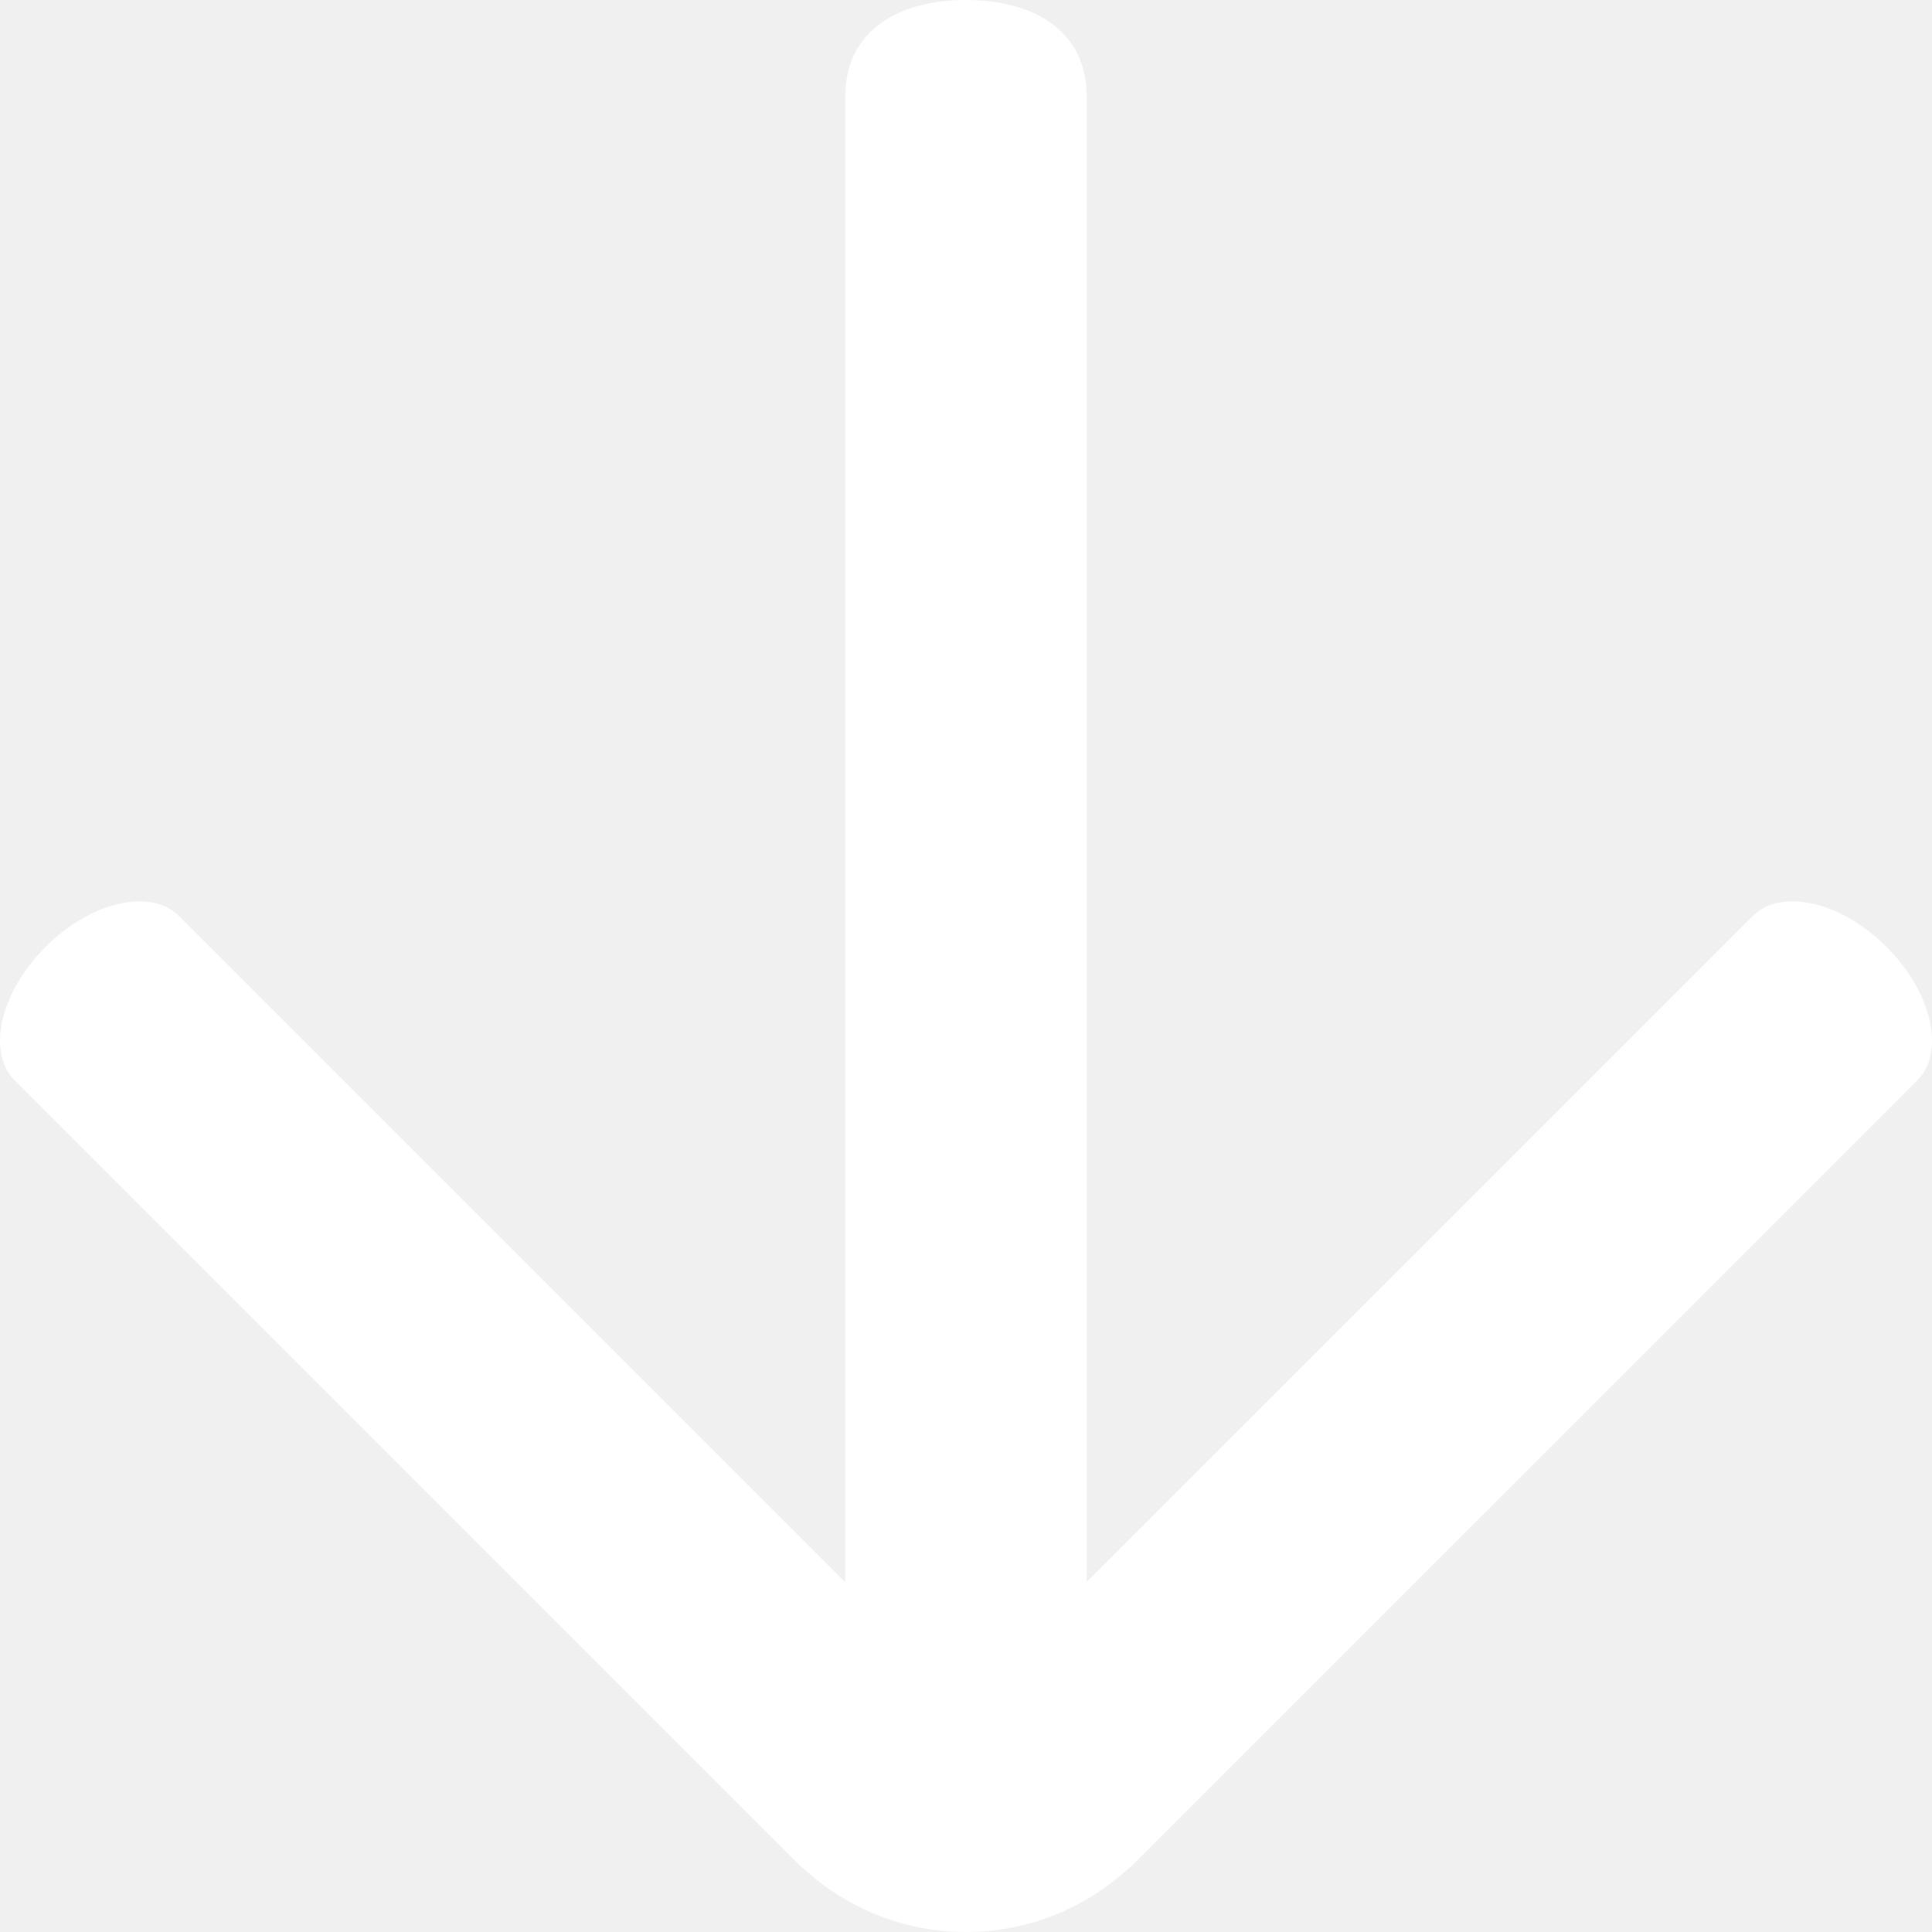
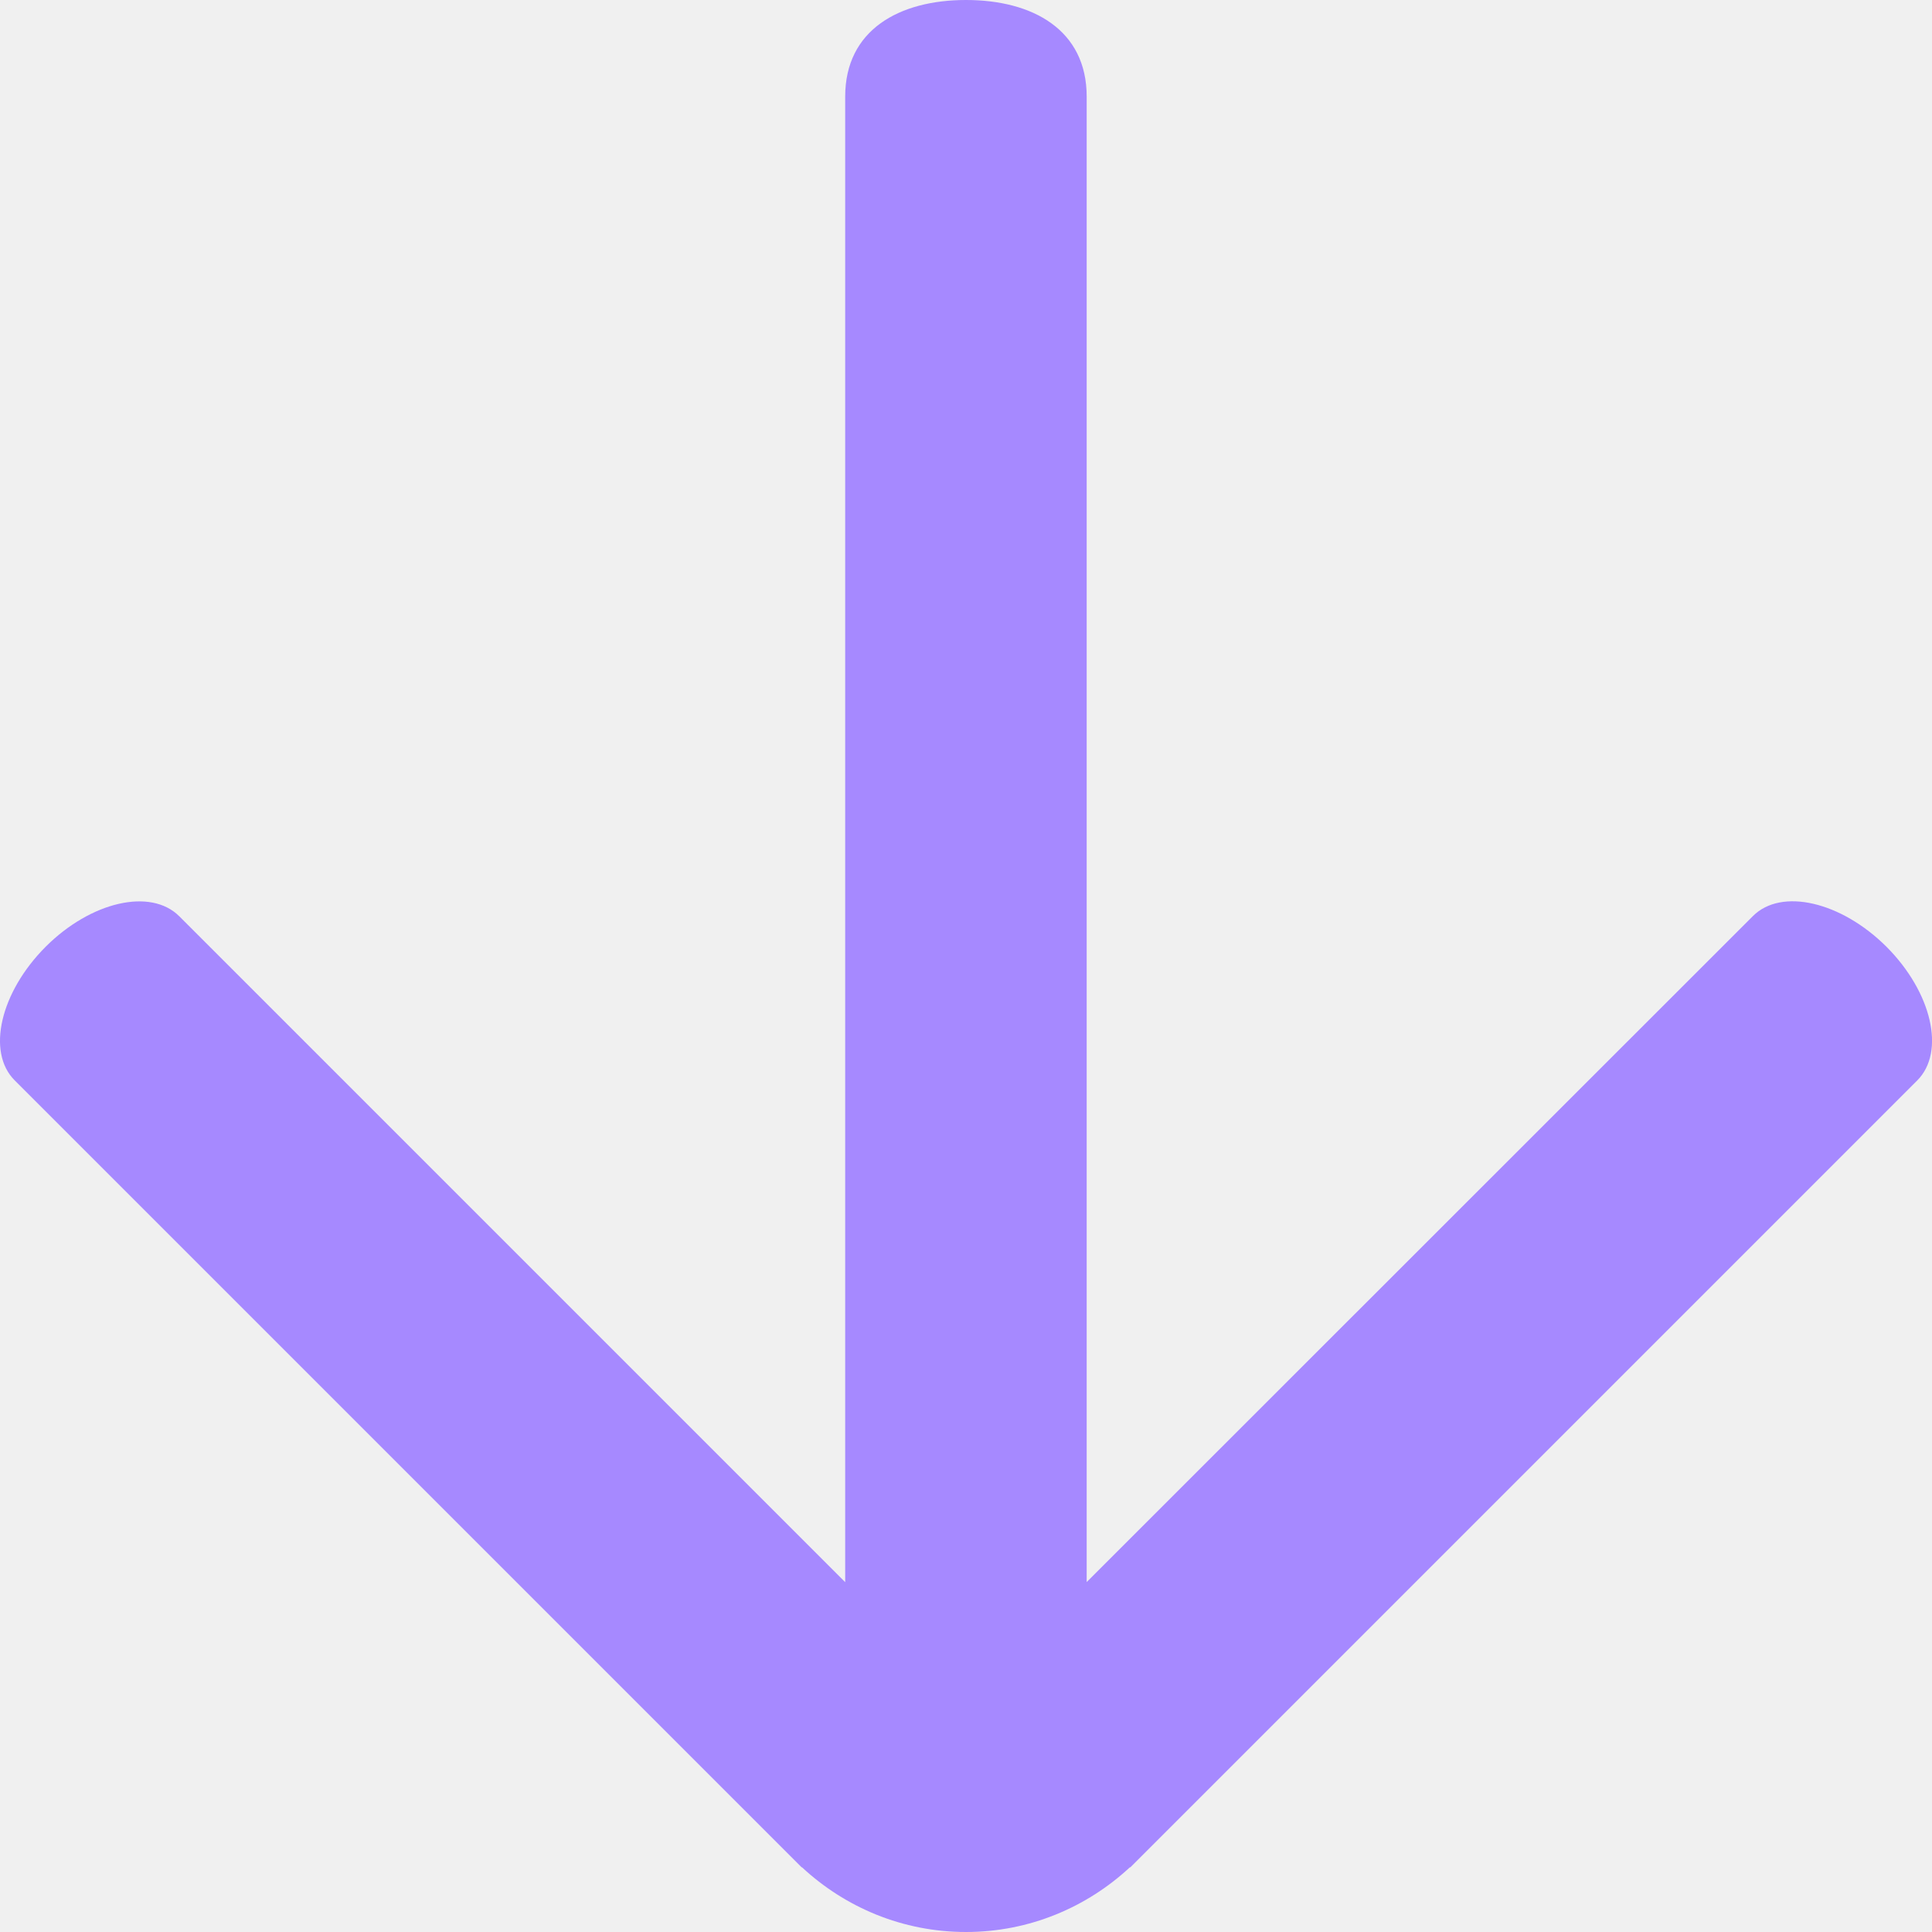
- <svg xmlns="http://www.w3.org/2000/svg" preserveAspectRatio="none" overflow="visible" style="display: block;" width="20" height="20" viewBox="0 0 20 20" fill="none">
-   <path id="Union" d="M10 0C10.69 0 11.25 0.31 11.25 1V16.377L18.146 9.482C18.44 9.189 19.059 9.332 19.529 9.802C19.999 10.271 20.141 10.89 19.848 11.184L11.701 19.33H11.696C11.25 19.744 10.656 20 10 20C9.343 20 8.749 19.744 8.303 19.33H8.299L0.152 11.185C-0.141 10.891 0.002 10.271 0.472 9.802C0.941 9.332 1.561 9.19 1.854 9.483L8.75 16.379V1C8.75 0.31 9.31 0 10 0Z" fill="white" />
+ <svg xmlns="http://www.w3.org/2000/svg" preserveAspectRatio="none" overflow="visible" style="display: block;" width="15" height="15" viewBox="0 0 15 15" fill="none">
+   <path id="Union" d="M7.5 0C8.018 0 8.437 0.232 8.437 0.75V12.283L13.61 7.112C13.83 6.892 14.294 6.999 14.647 7.351C14.999 7.704 15.106 8.167 14.886 8.388L8.776 14.498H8.772C8.438 14.808 7.992 15 7.5 15C7.007 15 6.561 14.808 6.227 14.498H6.224L0.114 8.388C-0.106 8.168 0.002 7.704 0.354 7.351C0.706 6.999 1.17 6.893 1.391 7.113L6.562 12.284V0.75C6.562 0.232 6.982 0 7.5 0Z" fill="#A689FF" />
</svg>
